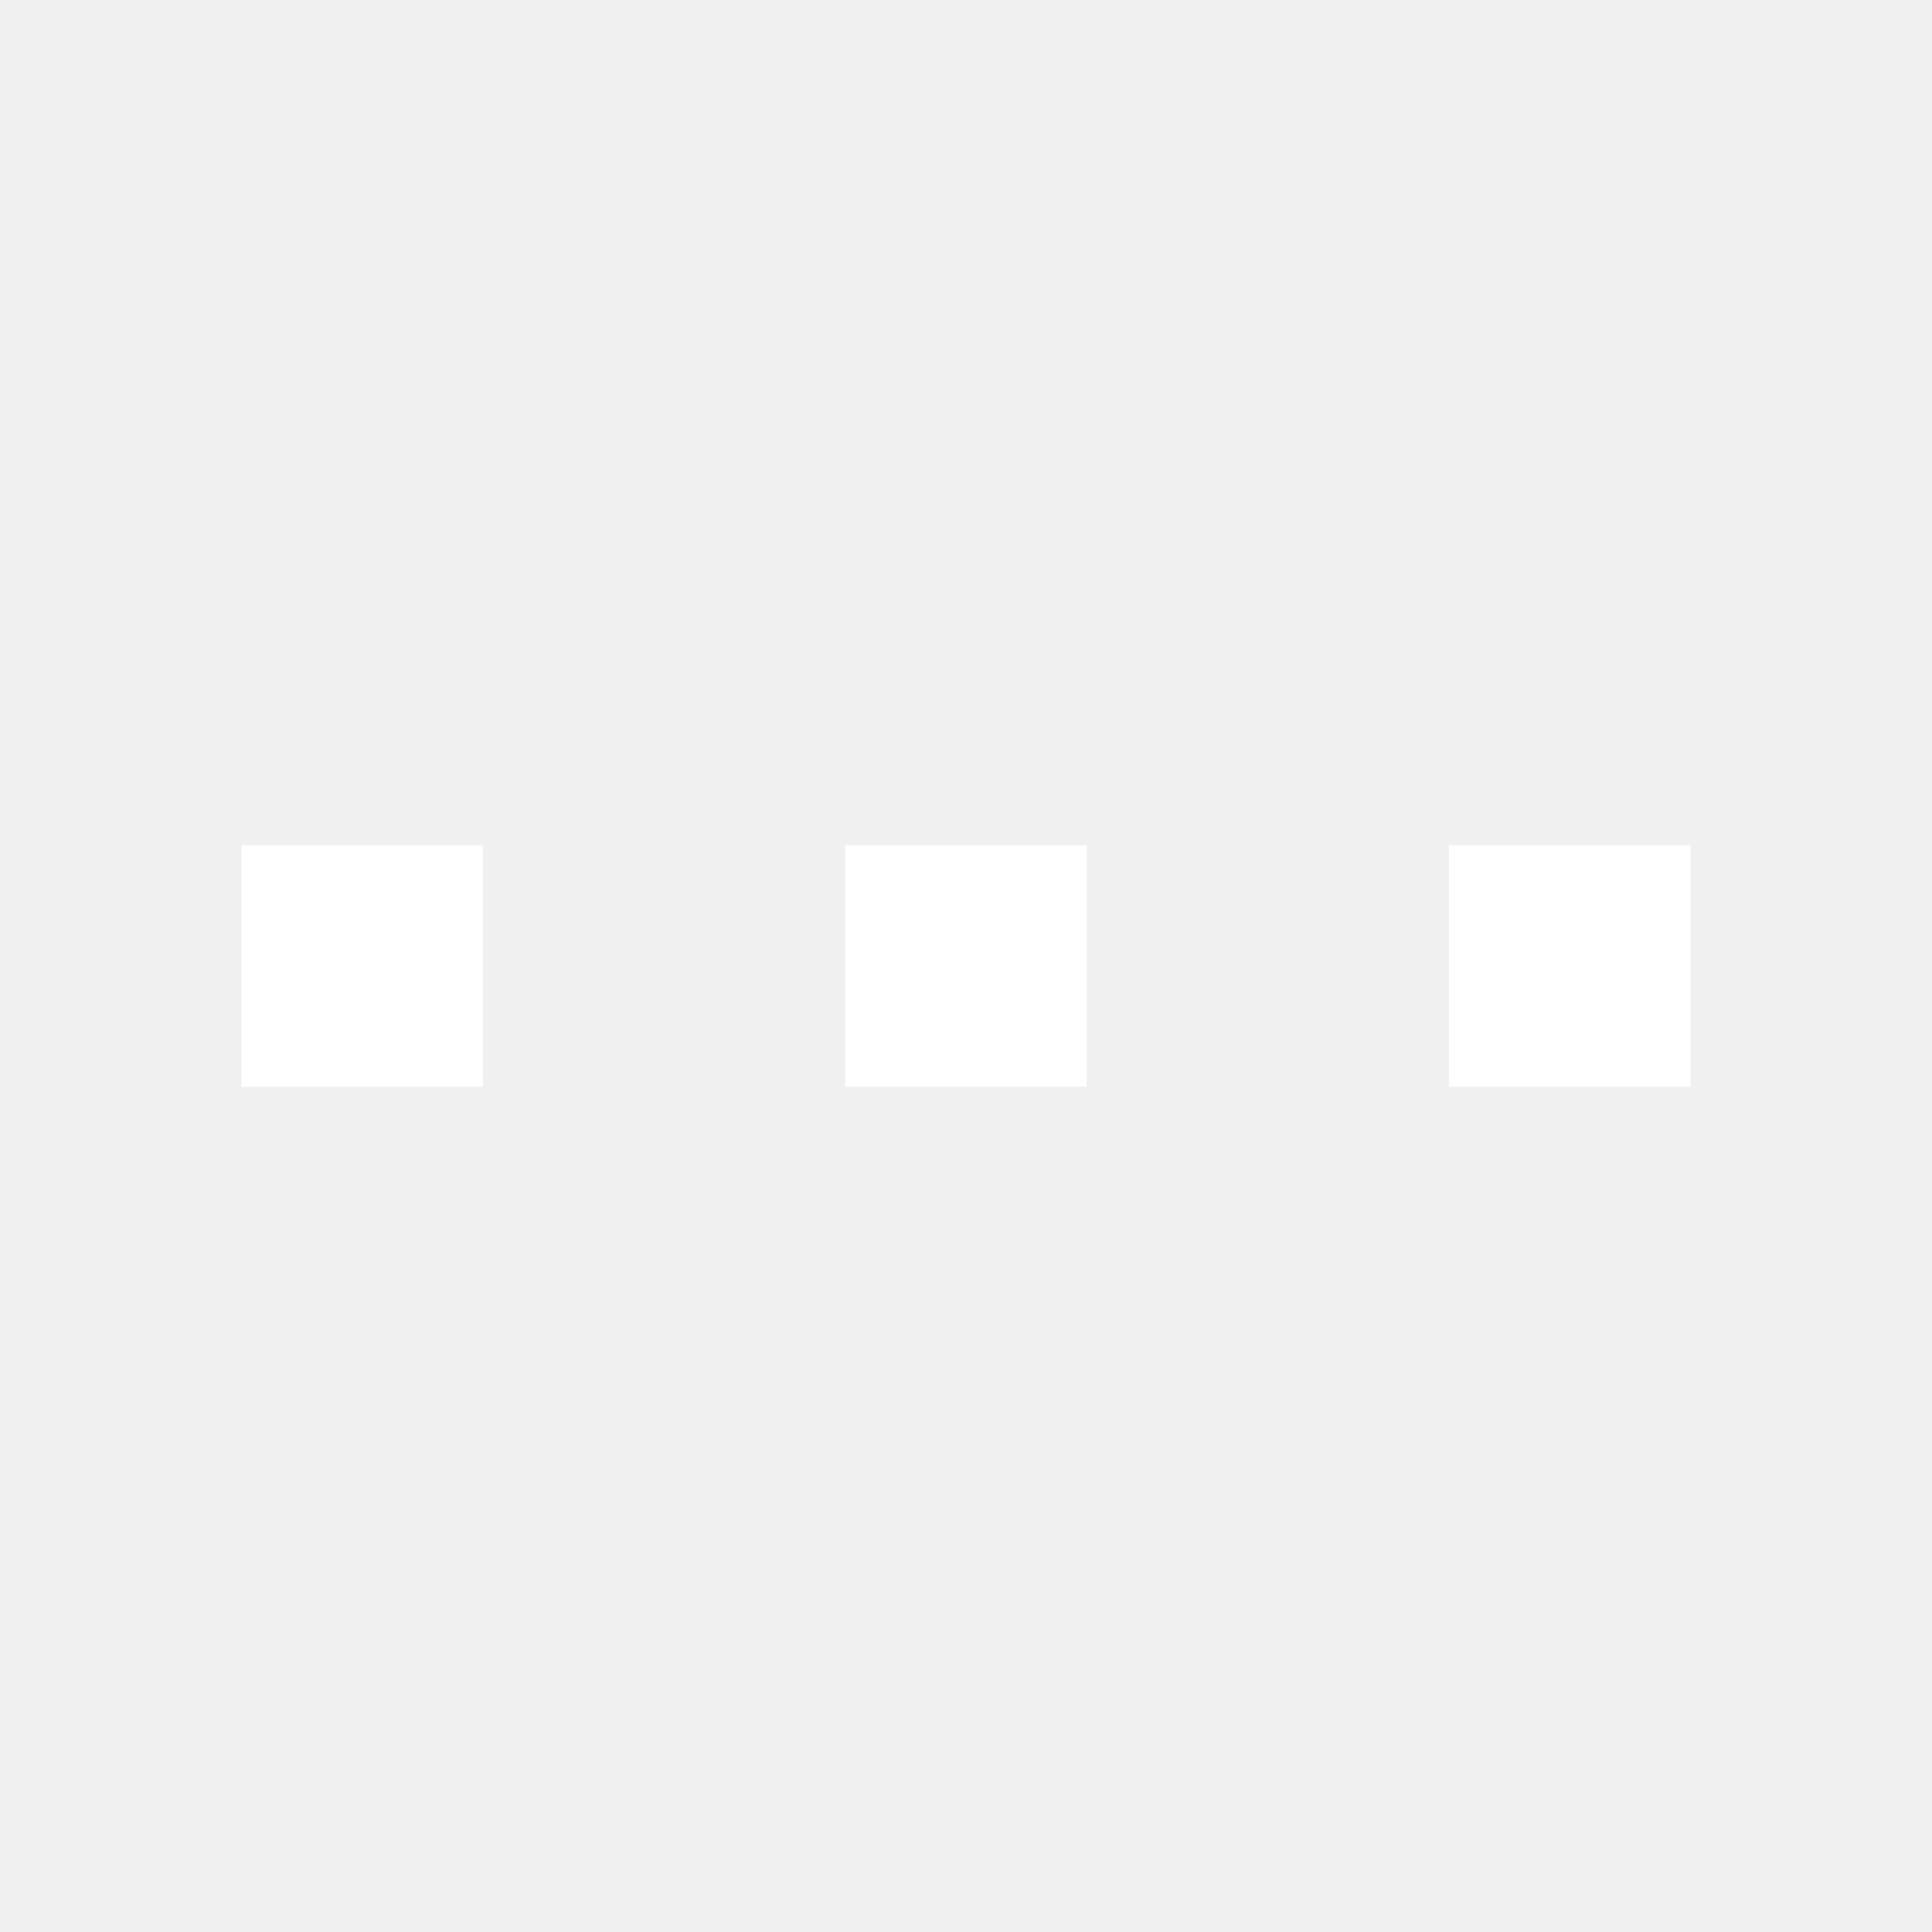
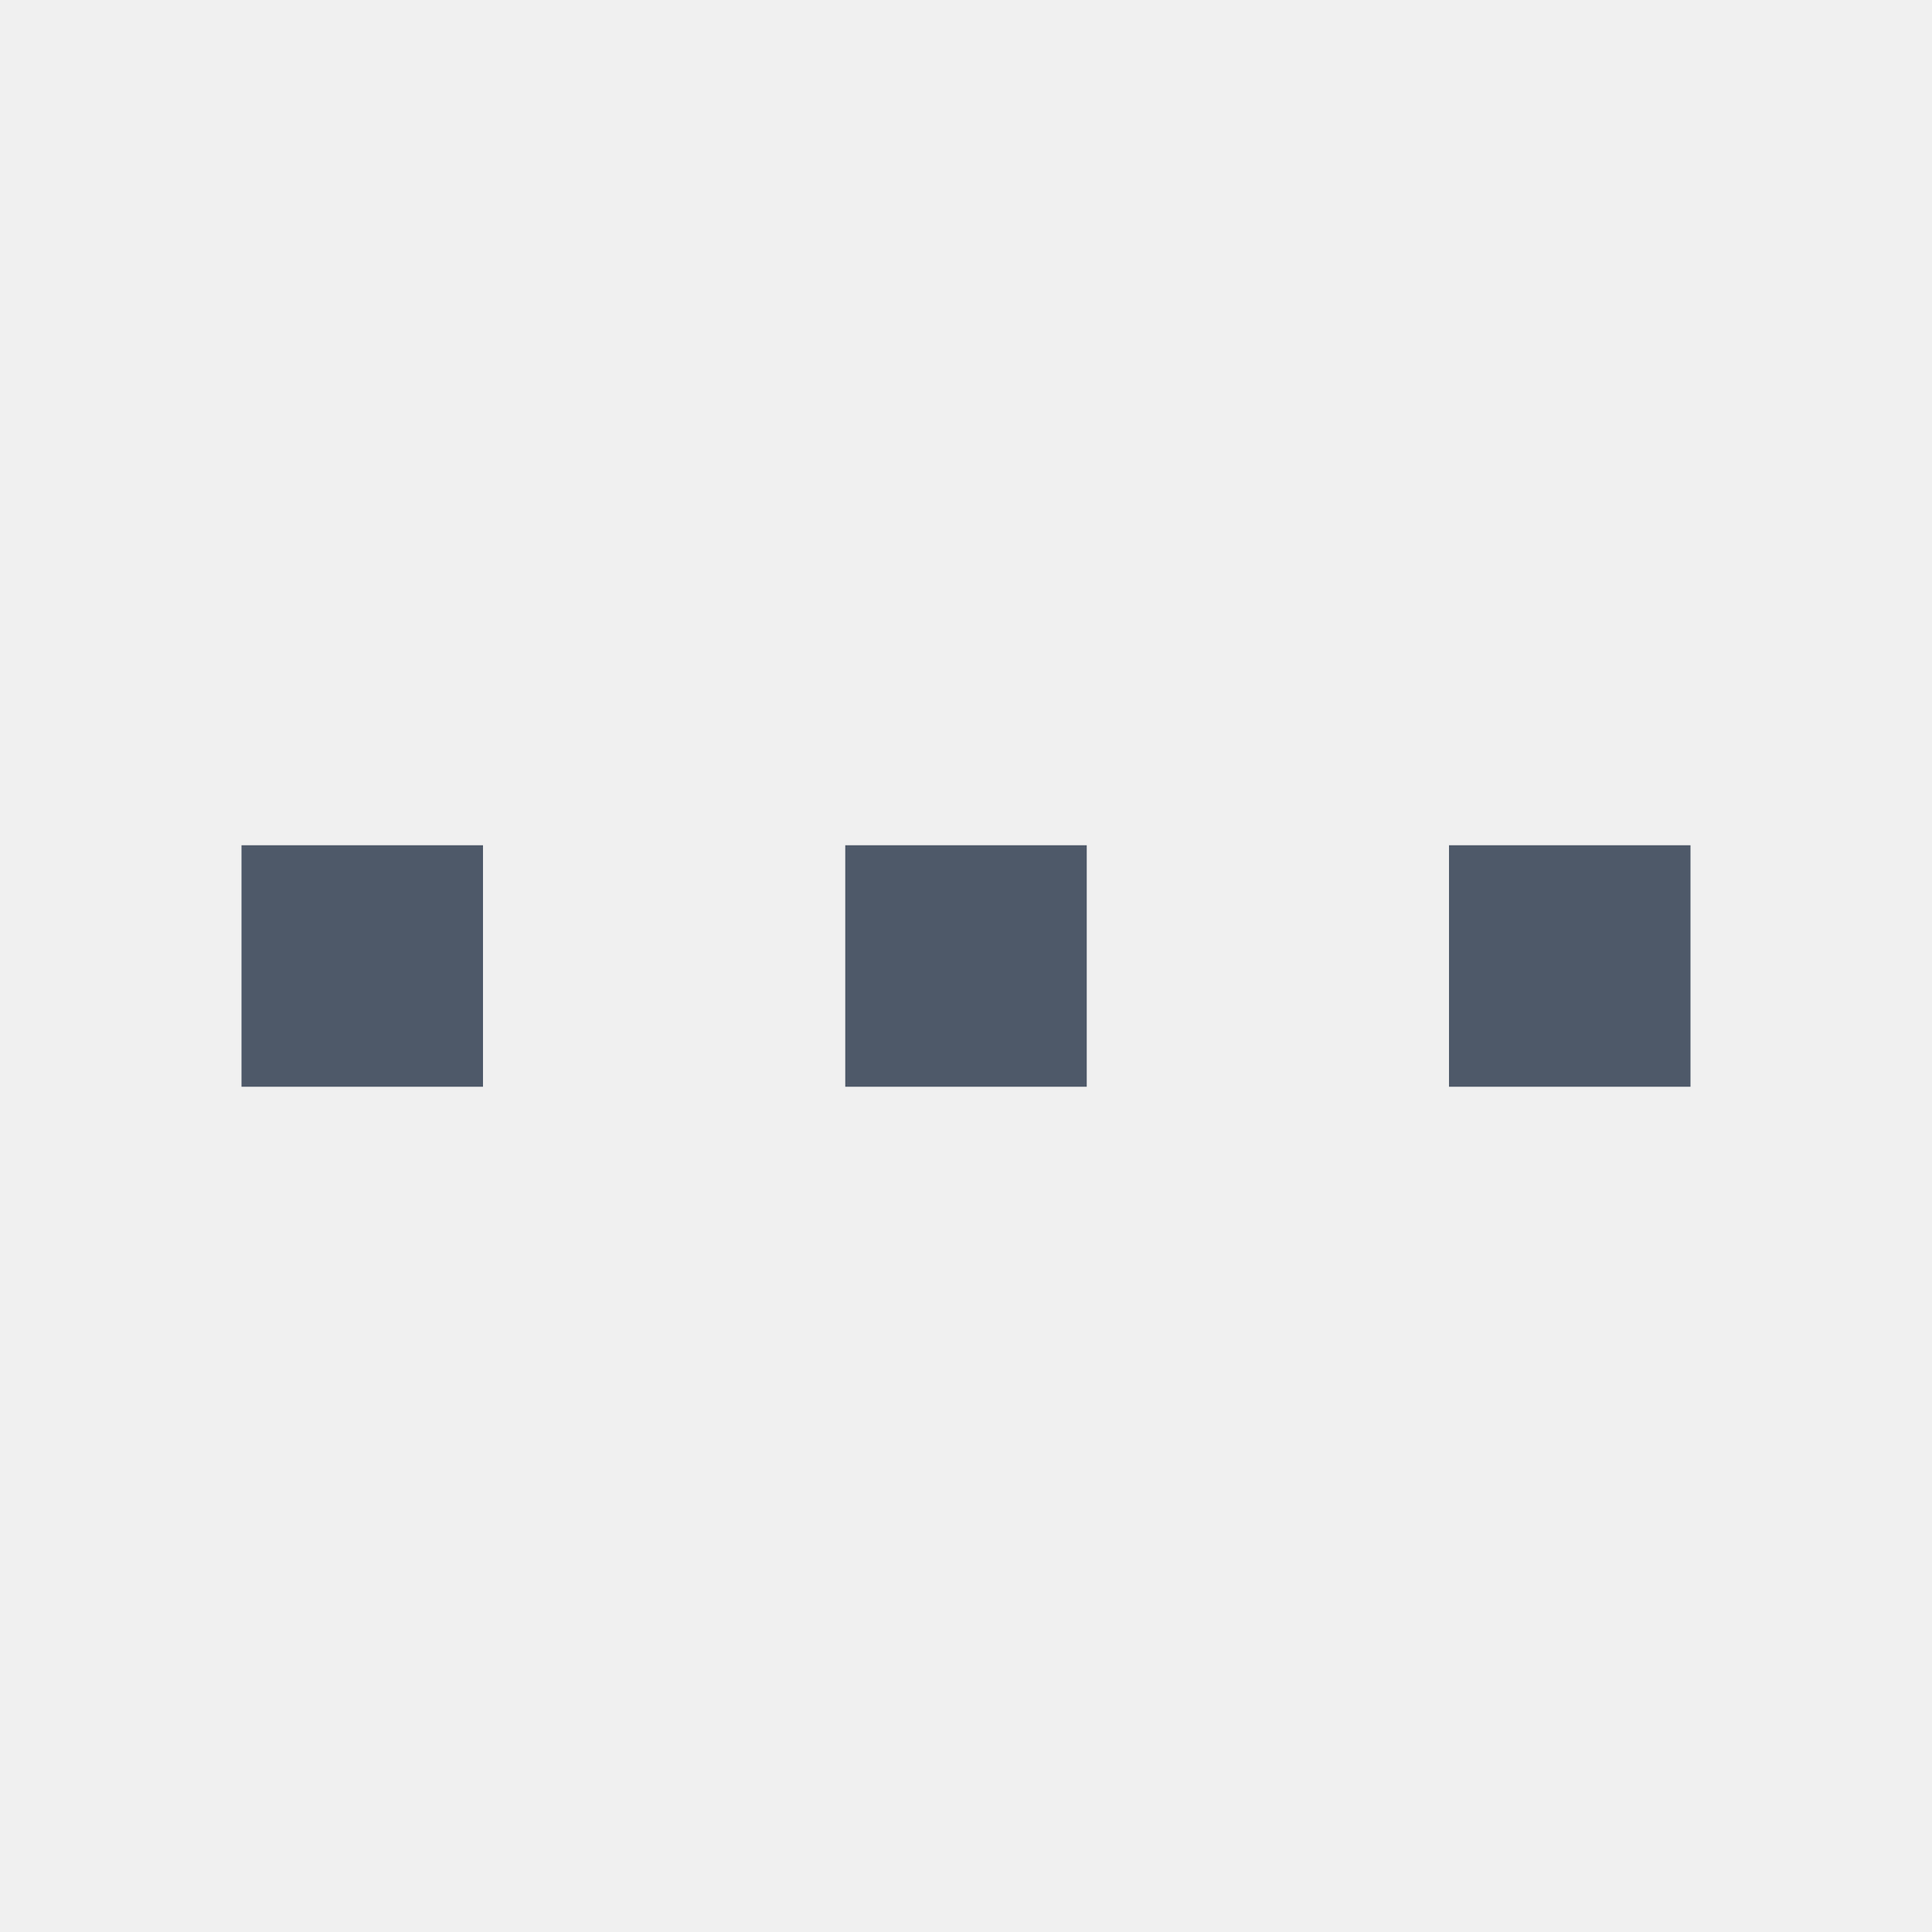
<svg width="24" height="24" viewBox="0 0 48 48" fill="none">
  <path d="M38 25v-2h2v2h-2zM23 25v-2h2v2h-2zM8 25v-2h2v2H8z" fill="#4E5969" />
-   <path d="M38 25v-2h2v2h-2zM23 25v-2h2v2h-2zM8 25v-2h2v2H8z" stroke="#ffffff" stroke-width="4" />
+   <path d="M38 25v-2h2v2h-2zM23 25v-2h2v2h-2zM8 25v-2h2v2H8z" stroke="#4E5969" stroke-width="4" />
</svg>
